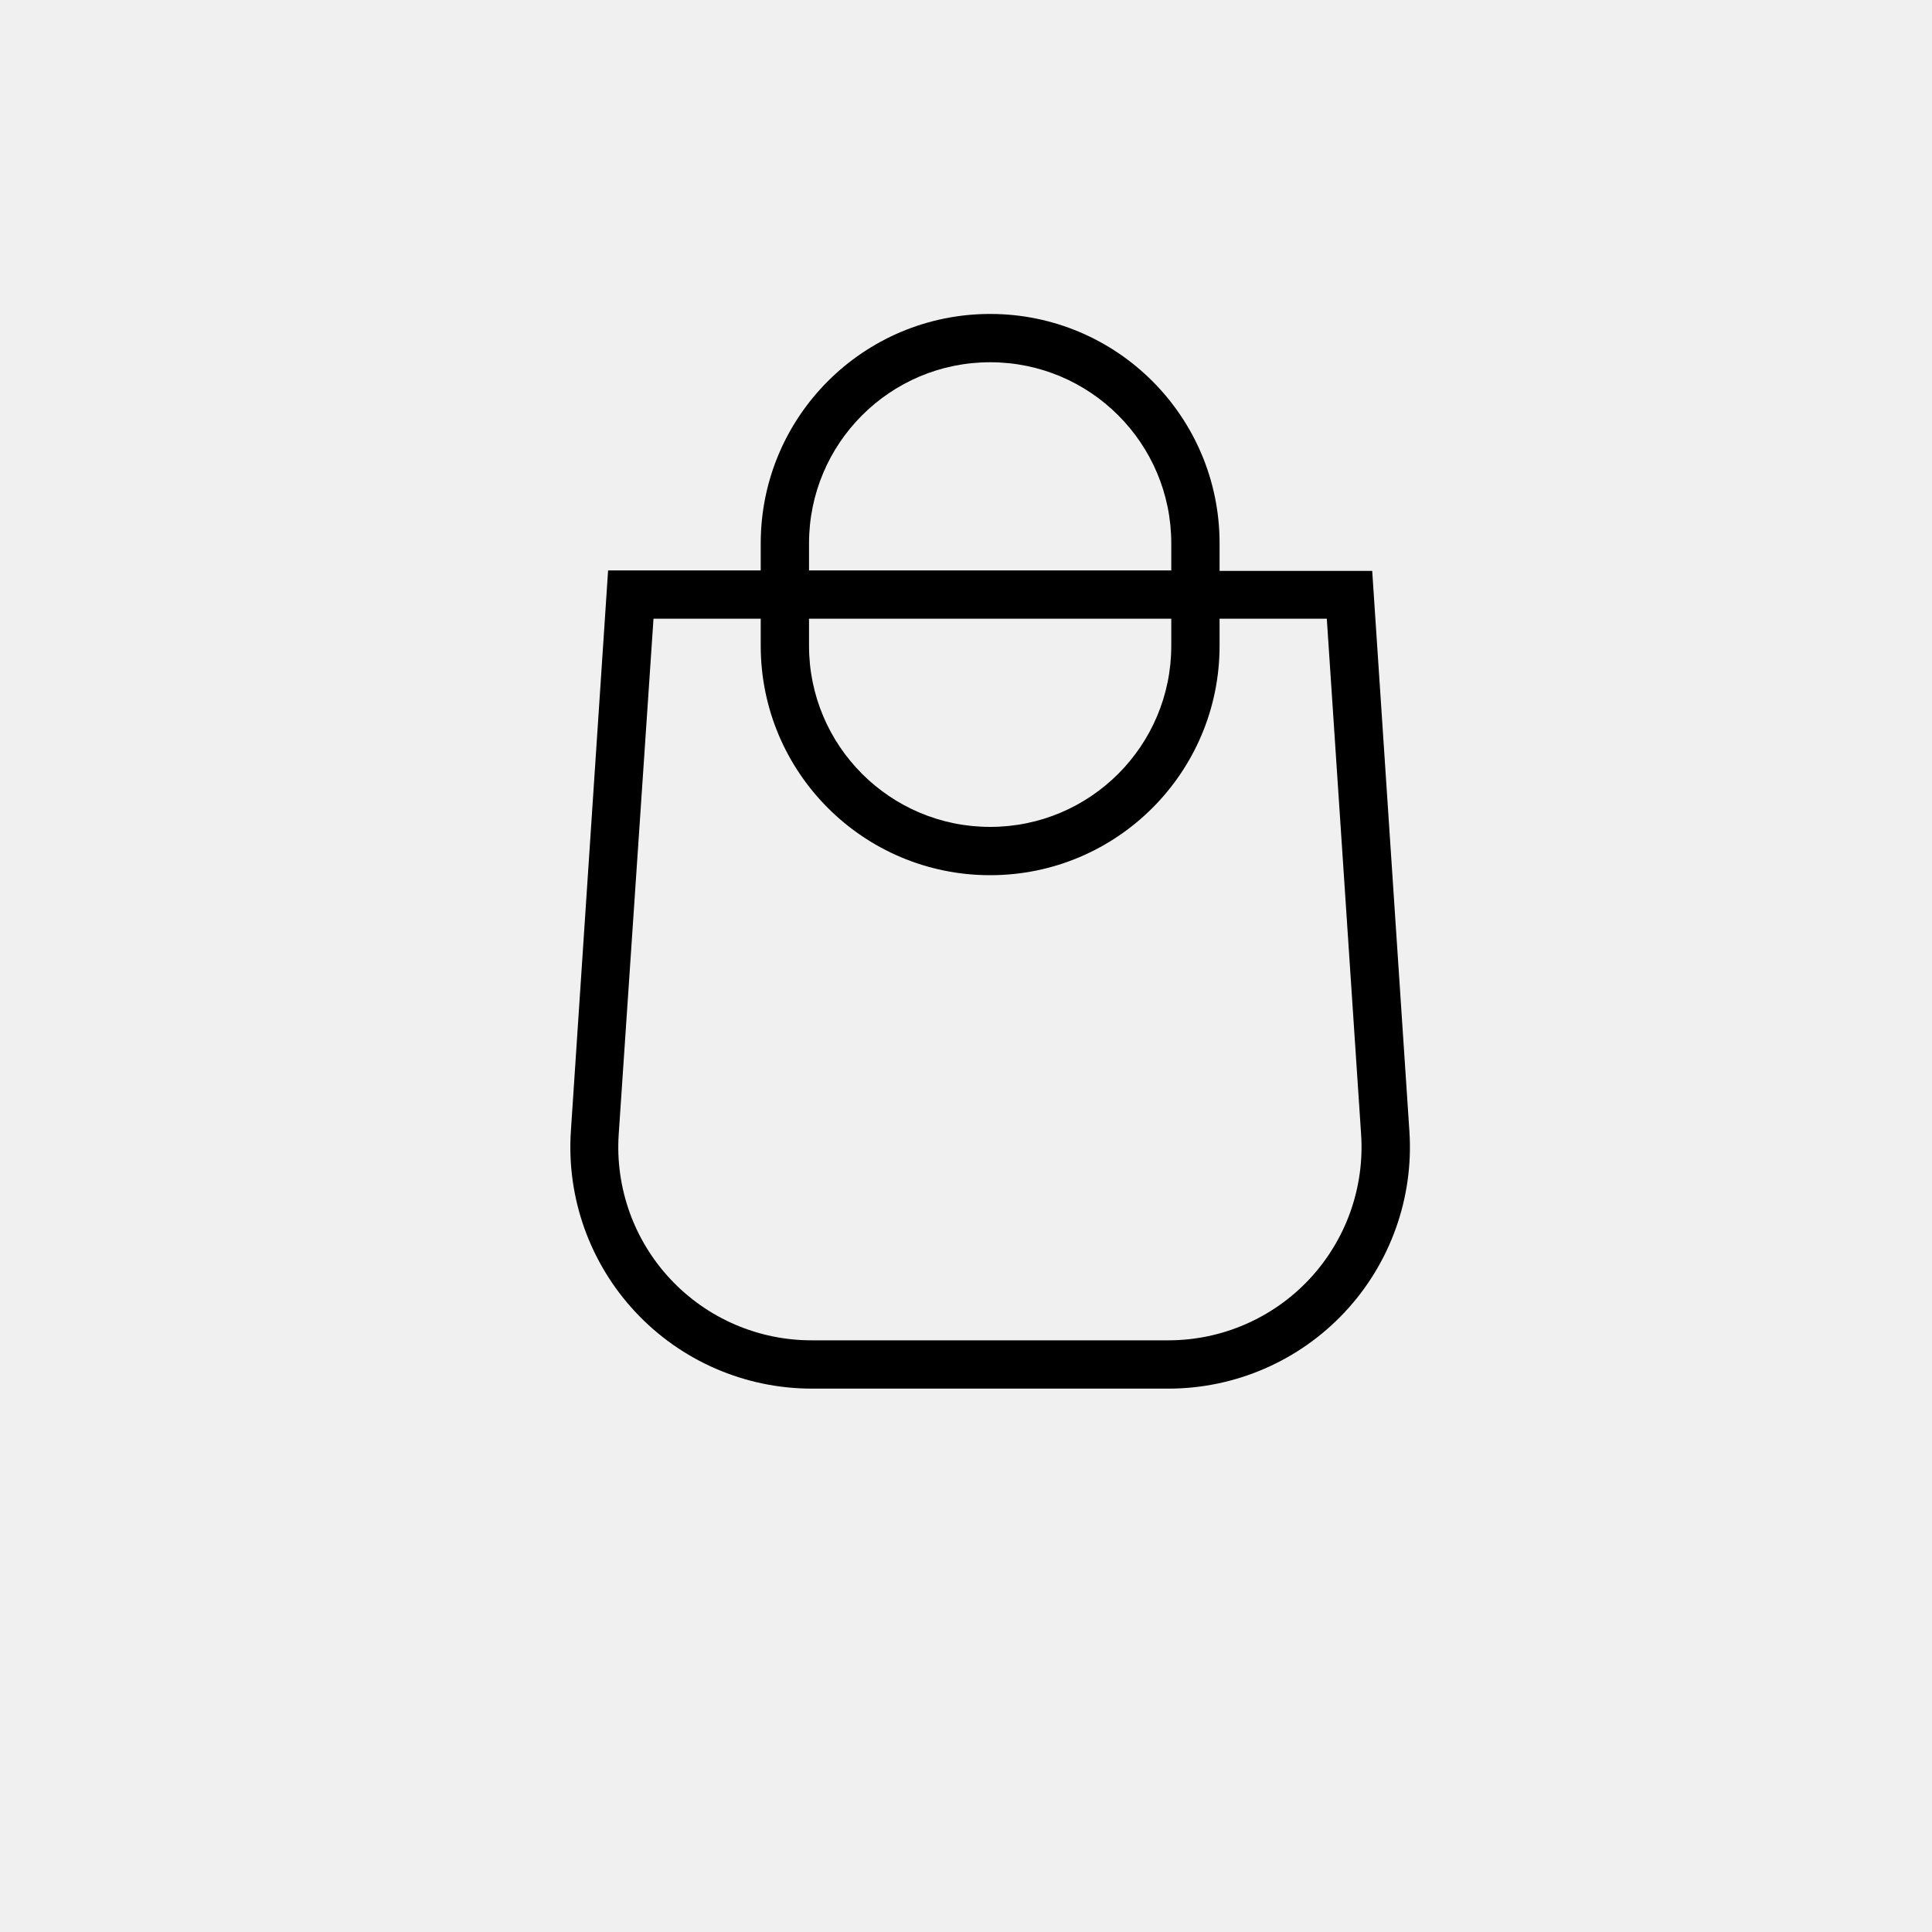
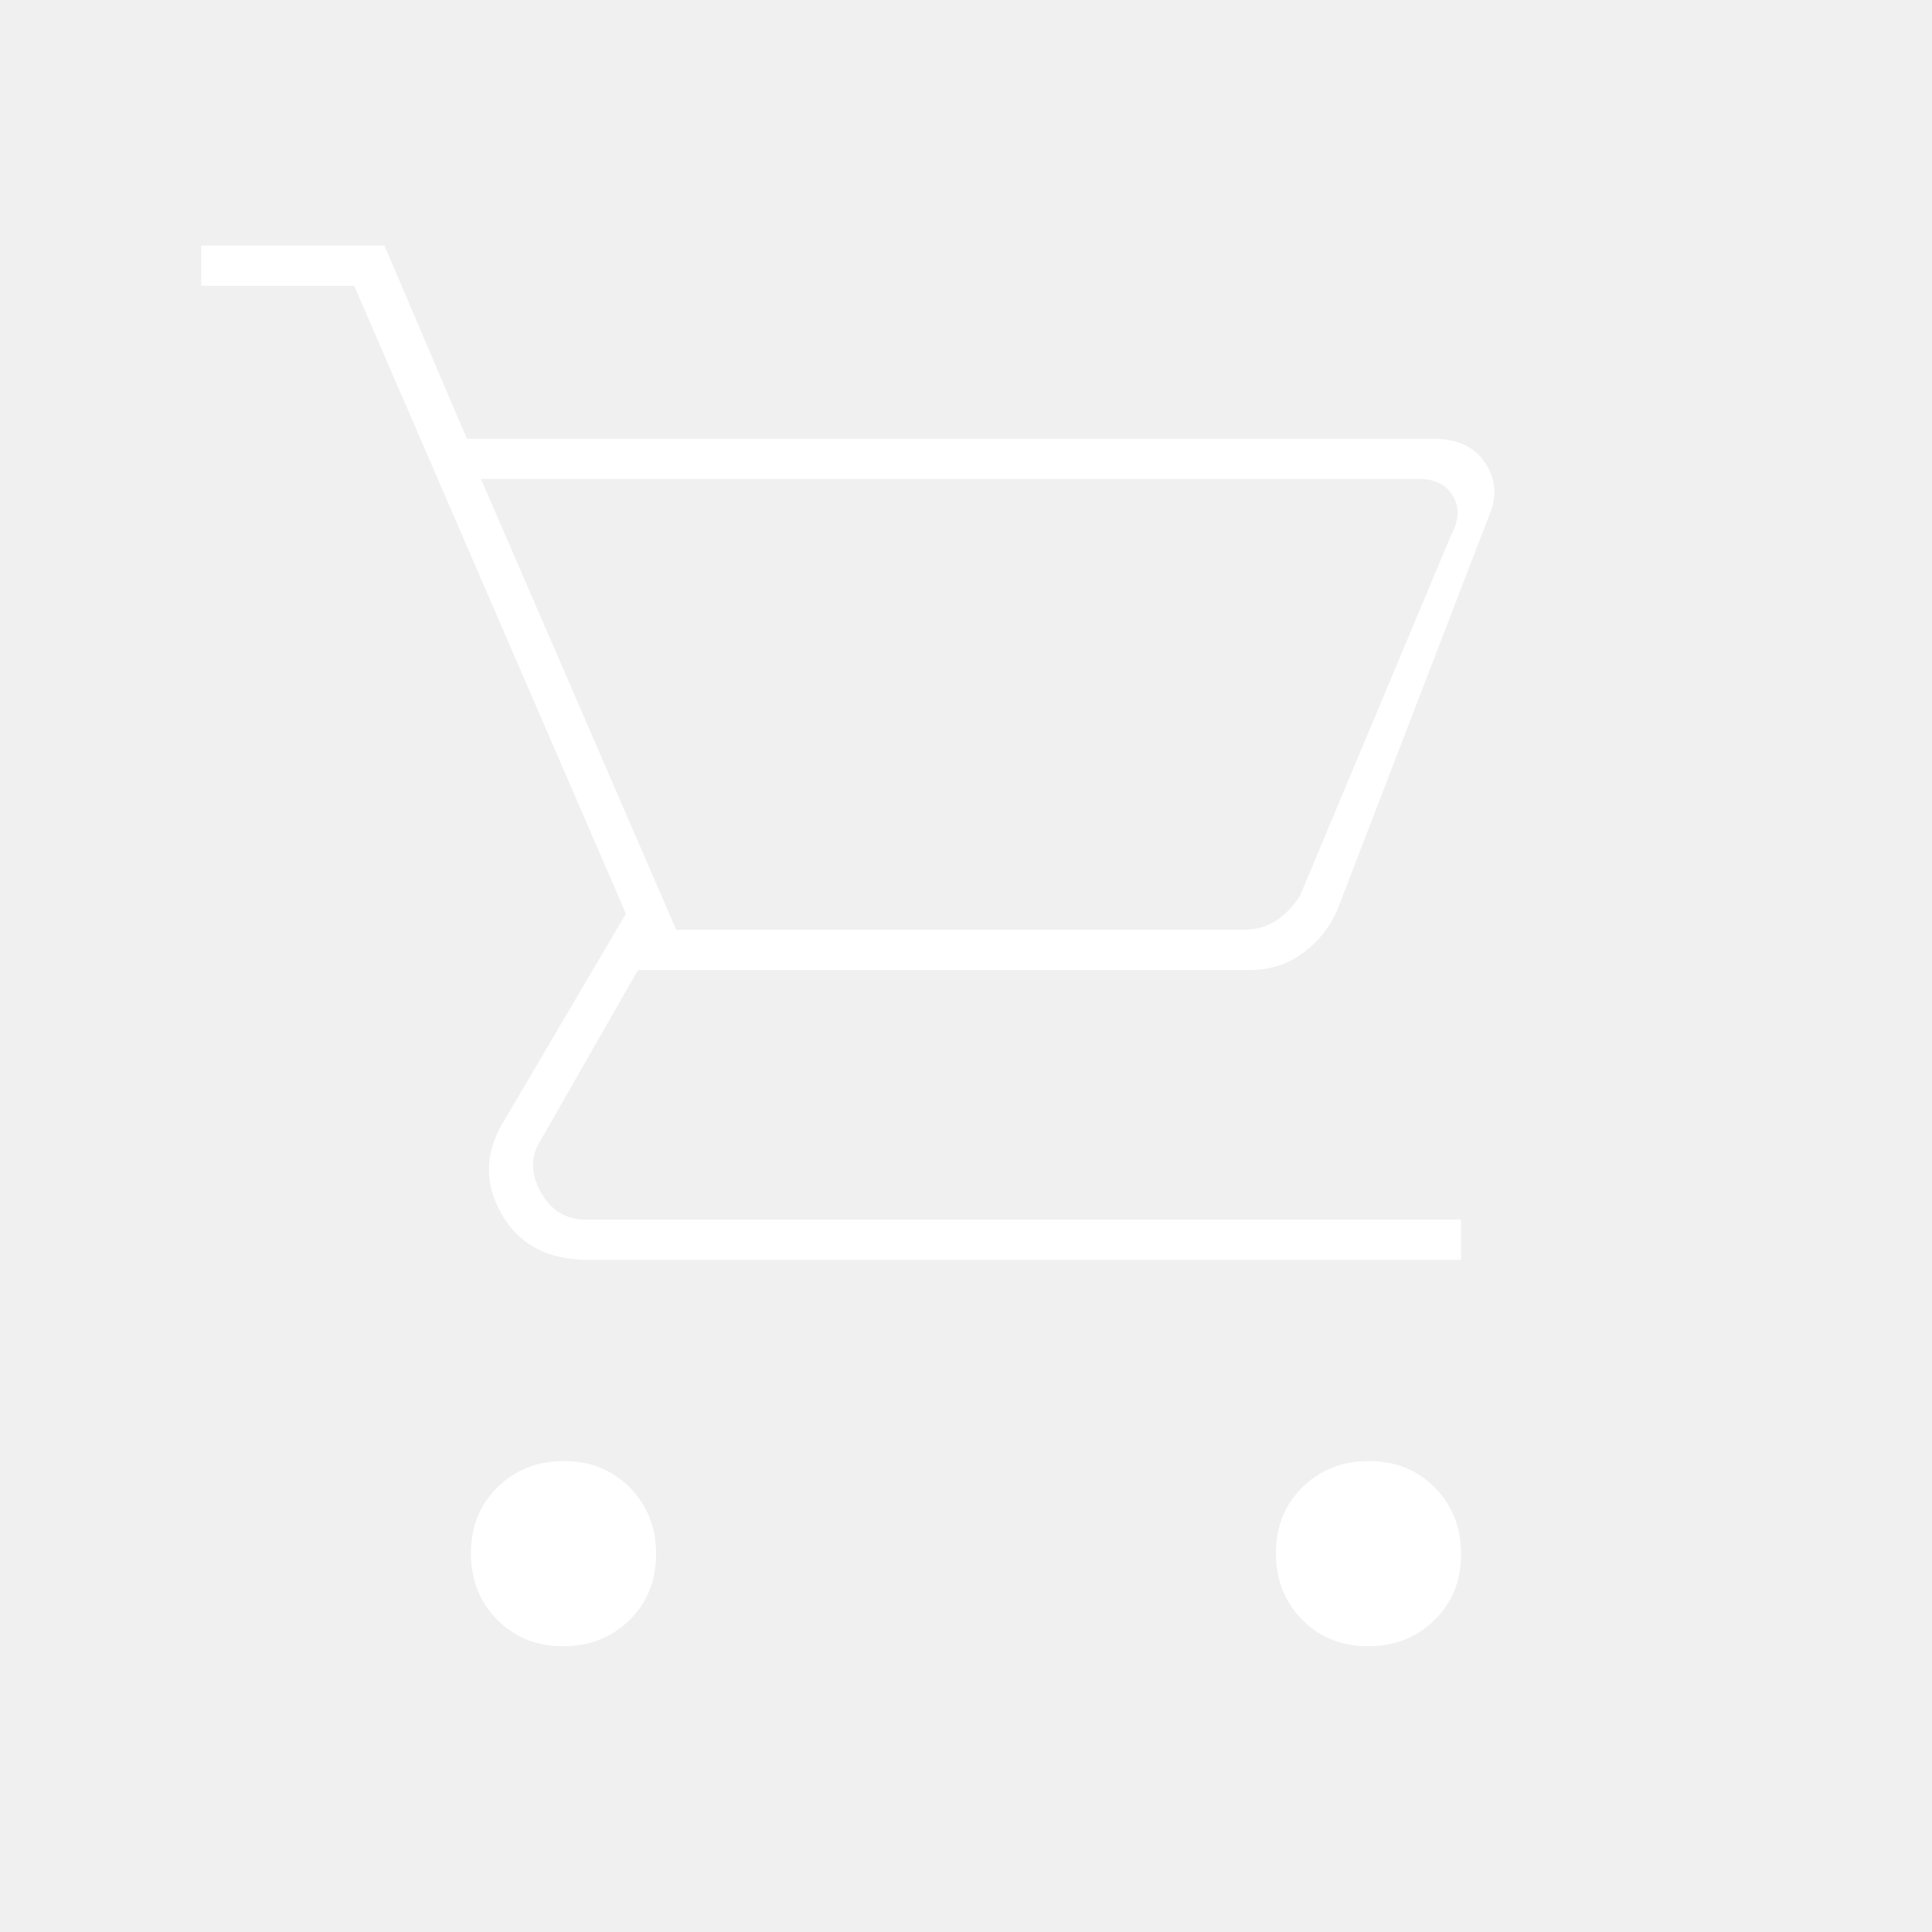
- <svg xmlns="http://www.w3.org/2000/svg" fill="none" class="icon icon-cart" viewBox="0 0 40 40">
-   <path fill="currentColor" fill-rule="evenodd" d="M20.5 6.5a4.75 4.75 0 0 0-4.75 4.75v.56h-3.16l-.77 11.6a5 5 0 0 0 4.99 5.34h7.38a5 5 0 0 0 4.99-5.33l-.77-11.6h-3.16v-.57A4.75 4.75 0 0 0 20.5 6.5m3.75 5.31v-.56a3.75 3.75 0 1 0-7.5 0v.56zm-7.5 1h7.5v.56a3.75 3.75 0 1 1-7.5 0zm-1 0v.56a4.75 4.75 0 1 0 9.5 0v-.56h2.22l.71 10.67a4 4 0 0 1-3.99 4.27h-7.38a4 4 0 0 1-4-4.27l.72-10.67z" />
+ <svg xmlns="http://www.w3.org/2000/svg" height="10px" viewBox="0 -960 960 960" width="10px" fill="#FFFFFF">
+   <path d="M279.79-142Q260-142 247-155.21t-13-33Q234-208 247.21-221t33-13Q300-234 313-220.79t13 33Q326-168 312.79-155t-33 13Zm400 0Q660-142 647-155.21t-13-33Q634-208 647.21-221t33-13Q700-234 713-220.79t13 33Q726-168 712.79-155t-33 13ZM239-722l97 224h282q9 0 16-4.5t12-12.5l75-179q6-11 1-19.5t-17-8.5H239Zm-7-20h480q18 0 26 12t2 26l-75.37 195.86Q659-495 647.5-486.5T621-478H317l-48 84q-8 12-.5 26t22.5 14h435v20H292q-30 0-43-23.15-13-23.16 2-46.85l60-102-135-312h-76v-20h91l41 96Zm104 244h301-301Z" />
</svg>
